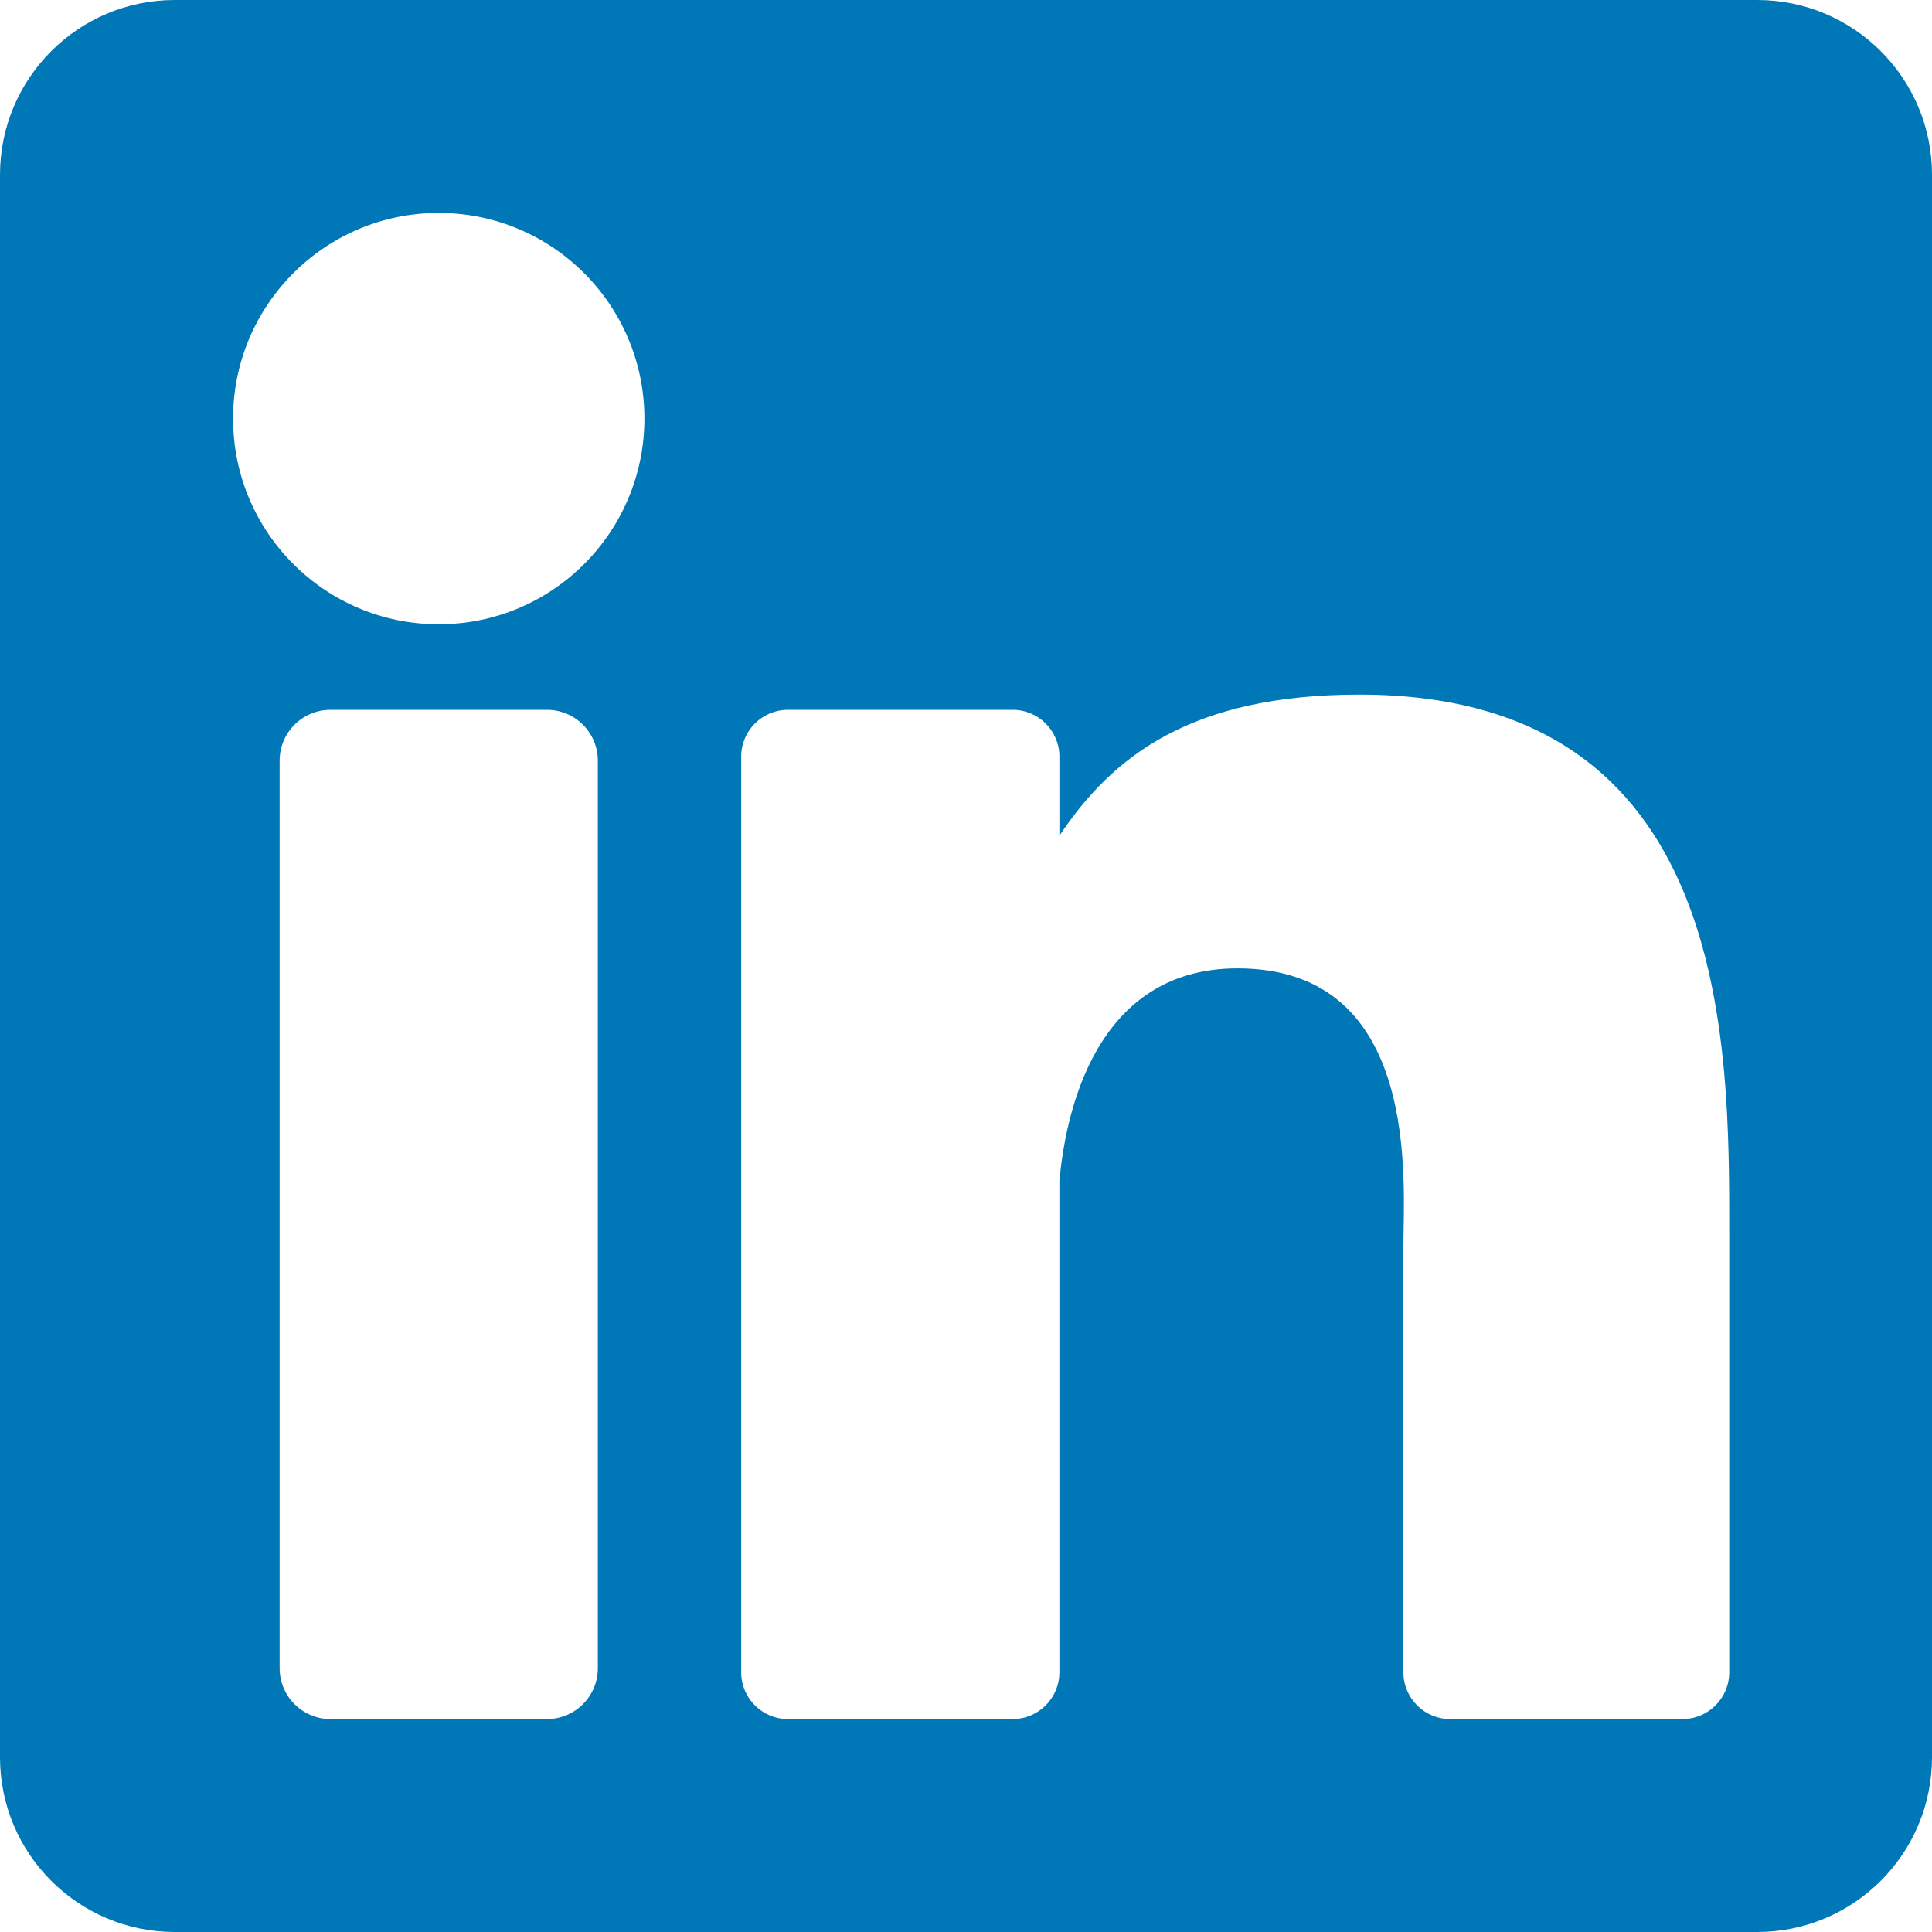
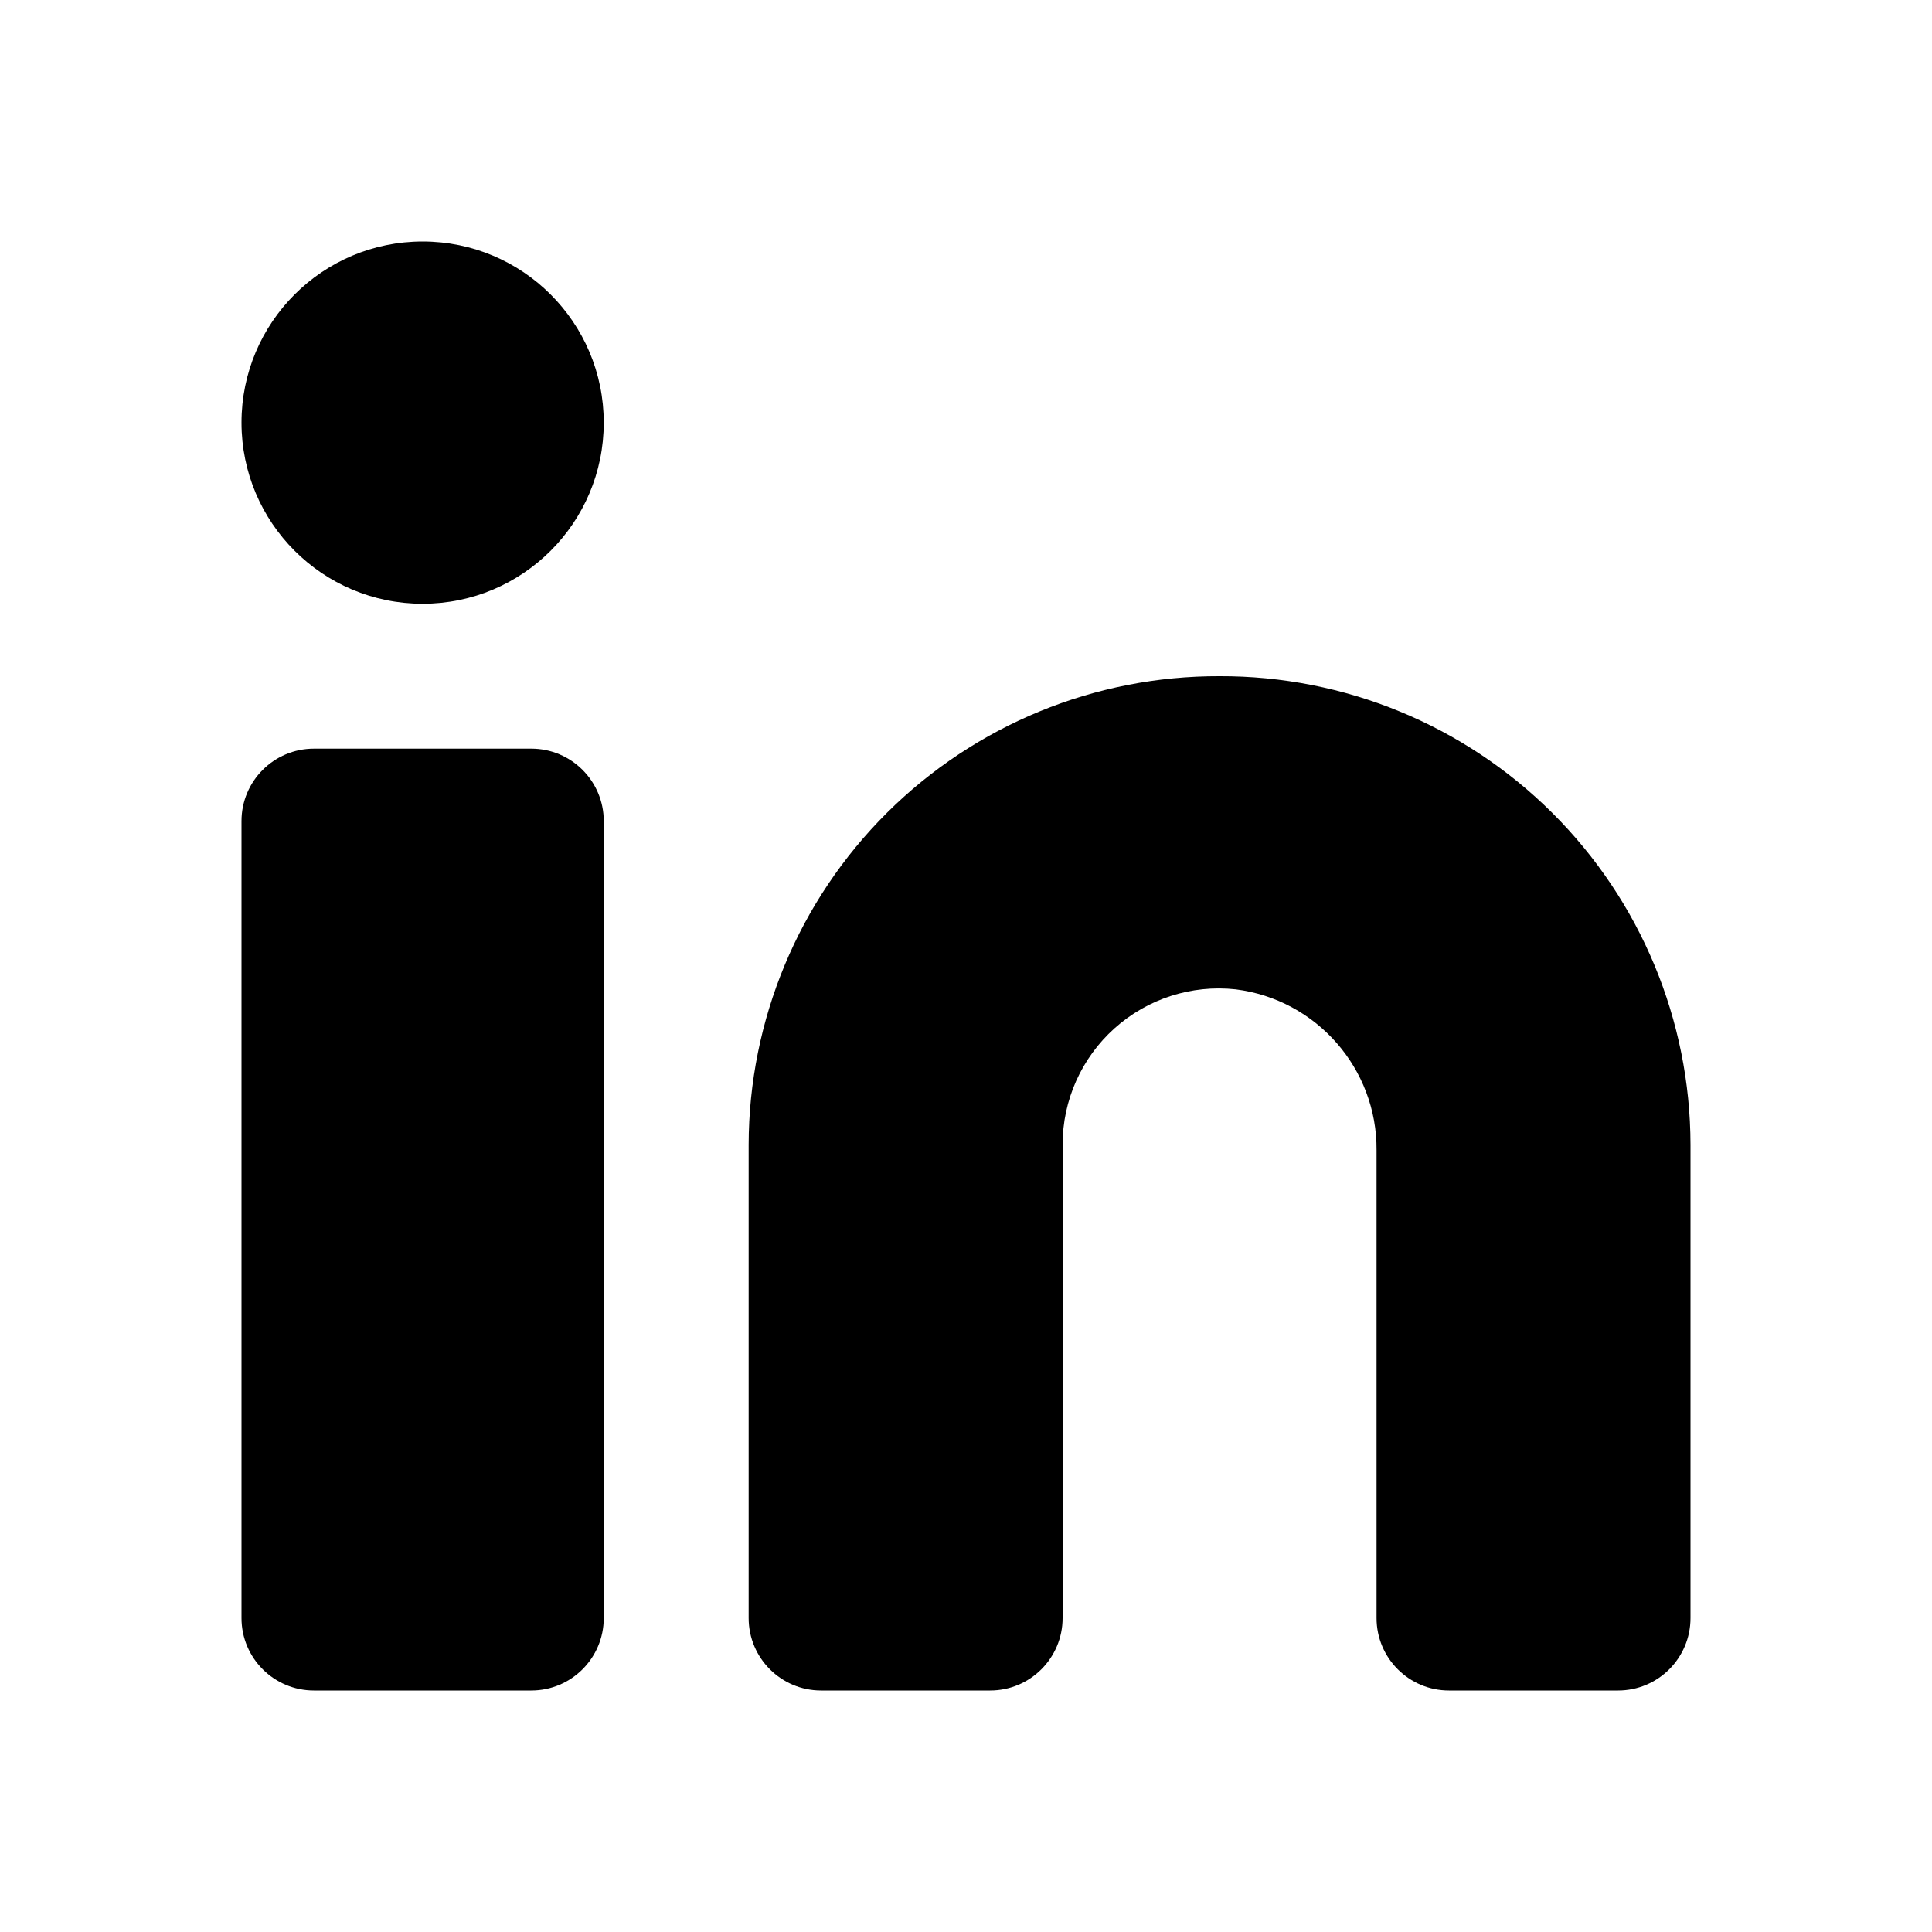
- <svg xmlns="http://www.w3.org/2000/svg" version="1.1" id="Layer_1" x="0px" y="0px" viewBox="0 0 382 382" style="enable-background:new 0 0 382 382;" xml:space="preserve">
-   <path style="fill:#0077B7;" d="M347.445,0H34.555C15.471,0,0,15.471,0,34.555v312.889C0,366.529,15.471,382,34.555,382h312.889  C366.529,382,382,366.529,382,347.444V34.555C382,15.471,366.529,0,347.445,0z M118.207,329.844c0,5.554-4.502,10.056-10.056,10.056  H65.345c-5.554,0-10.056-4.502-10.056-10.056V150.403c0-5.554,4.502-10.056,10.056-10.056h42.806  c5.554,0,10.056,4.502,10.056,10.056V329.844z M86.748,123.432c-22.459,0-40.666-18.207-40.666-40.666S64.289,42.1,86.748,42.1  s40.666,18.207,40.666,40.666S109.208,123.432,86.748,123.432z M341.91,330.654c0,5.106-4.14,9.246-9.246,9.246H286.73  c-5.106,0-9.246-4.14-9.246-9.246v-84.168c0-12.556,3.683-55.021-32.813-55.021c-28.309,0-34.051,29.066-35.204,42.11v97.079  c0,5.106-4.139,9.246-9.246,9.246h-44.426c-5.106,0-9.246-4.14-9.246-9.246V149.593c0-5.106,4.14-9.246,9.246-9.246h44.426  c5.106,0,9.246,4.14,9.246,9.246v15.655c10.497-15.753,26.097-27.912,59.312-27.912c73.552,0,73.131,68.716,73.131,106.472  L341.91,330.654L341.91,330.654z" />
-   <g>
- </g>
-   <g>
- </g>
-   <g>
- </g>
-   <g>
- </g>
-   <g>
- </g>
-   <g>
- </g>
-   <g>
- </g>
-   <g>
- </g>
-   <g>
- </g>
-   <g>
- </g>
-   <g>
- </g>
-   <g>
- </g>
-   <g>
- </g>
-   <g>
- </g>
-   <g>
- </g>
+ <svg xmlns="http://www.w3.org/2000/svg" width="24px" height="24px" viewBox="0 0 24 24">
+   <g data-name="Layer 2">
+     <g data-name="linkedin">
+       <rect width="24" height="24" transform="rotate(180 12 12)" opacity="0" />
+       <path d="M15.15 8.4a5.83 5.83 0 0 0-5.85 5.82v5.88a.9.9 0 0 0 .9.9h2.1a.9.9 0 0 0 .9-.9v-5.88a1.94 1.94 0 0 1 2.15-1.93 2 2 0 0 1 1.75 2v5.81a.9.9 0 0 0 .9.9h2.1a.9.9 0 0 0 .9-.9v-5.88a5.83 5.83 0 0 0-5.85-5.82z" />
+       <rect x="3" y="9.3" width="4.5" height="11.7" rx=".9" ry=".9" />
+       <circle cx="5.25" cy="5.25" r="2.25" />
+     </g>
+   </g>
</svg>
